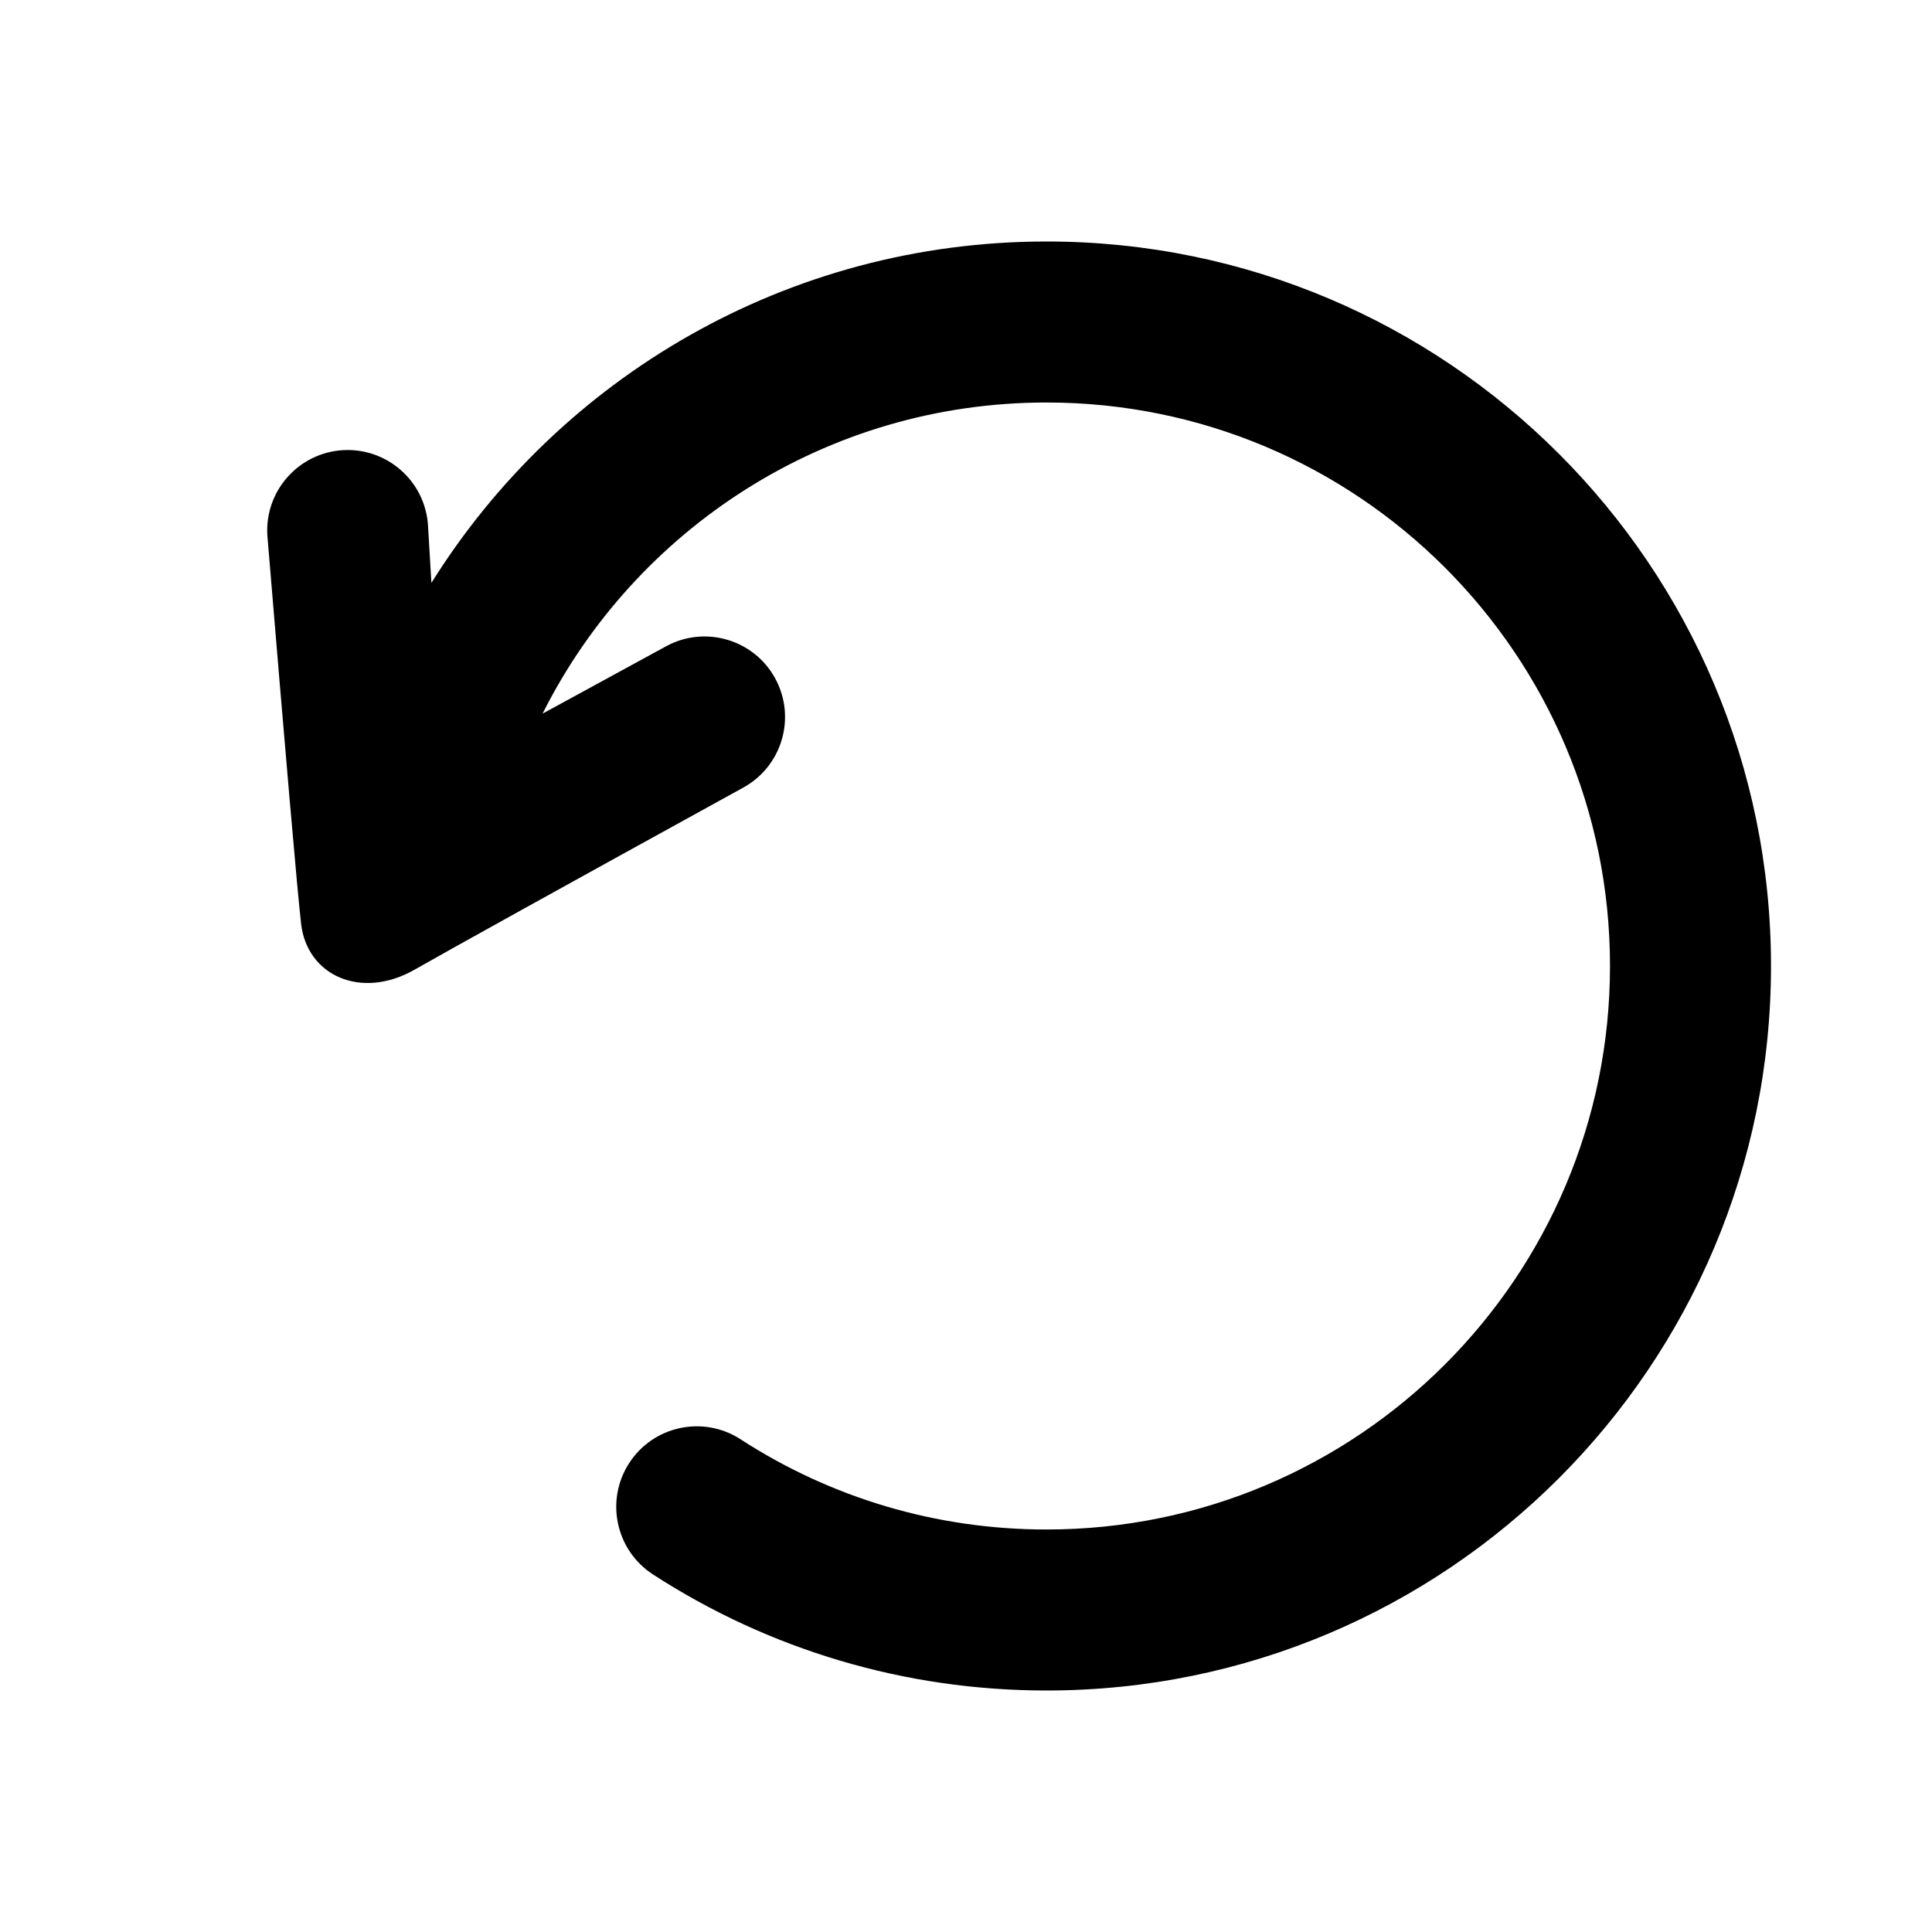
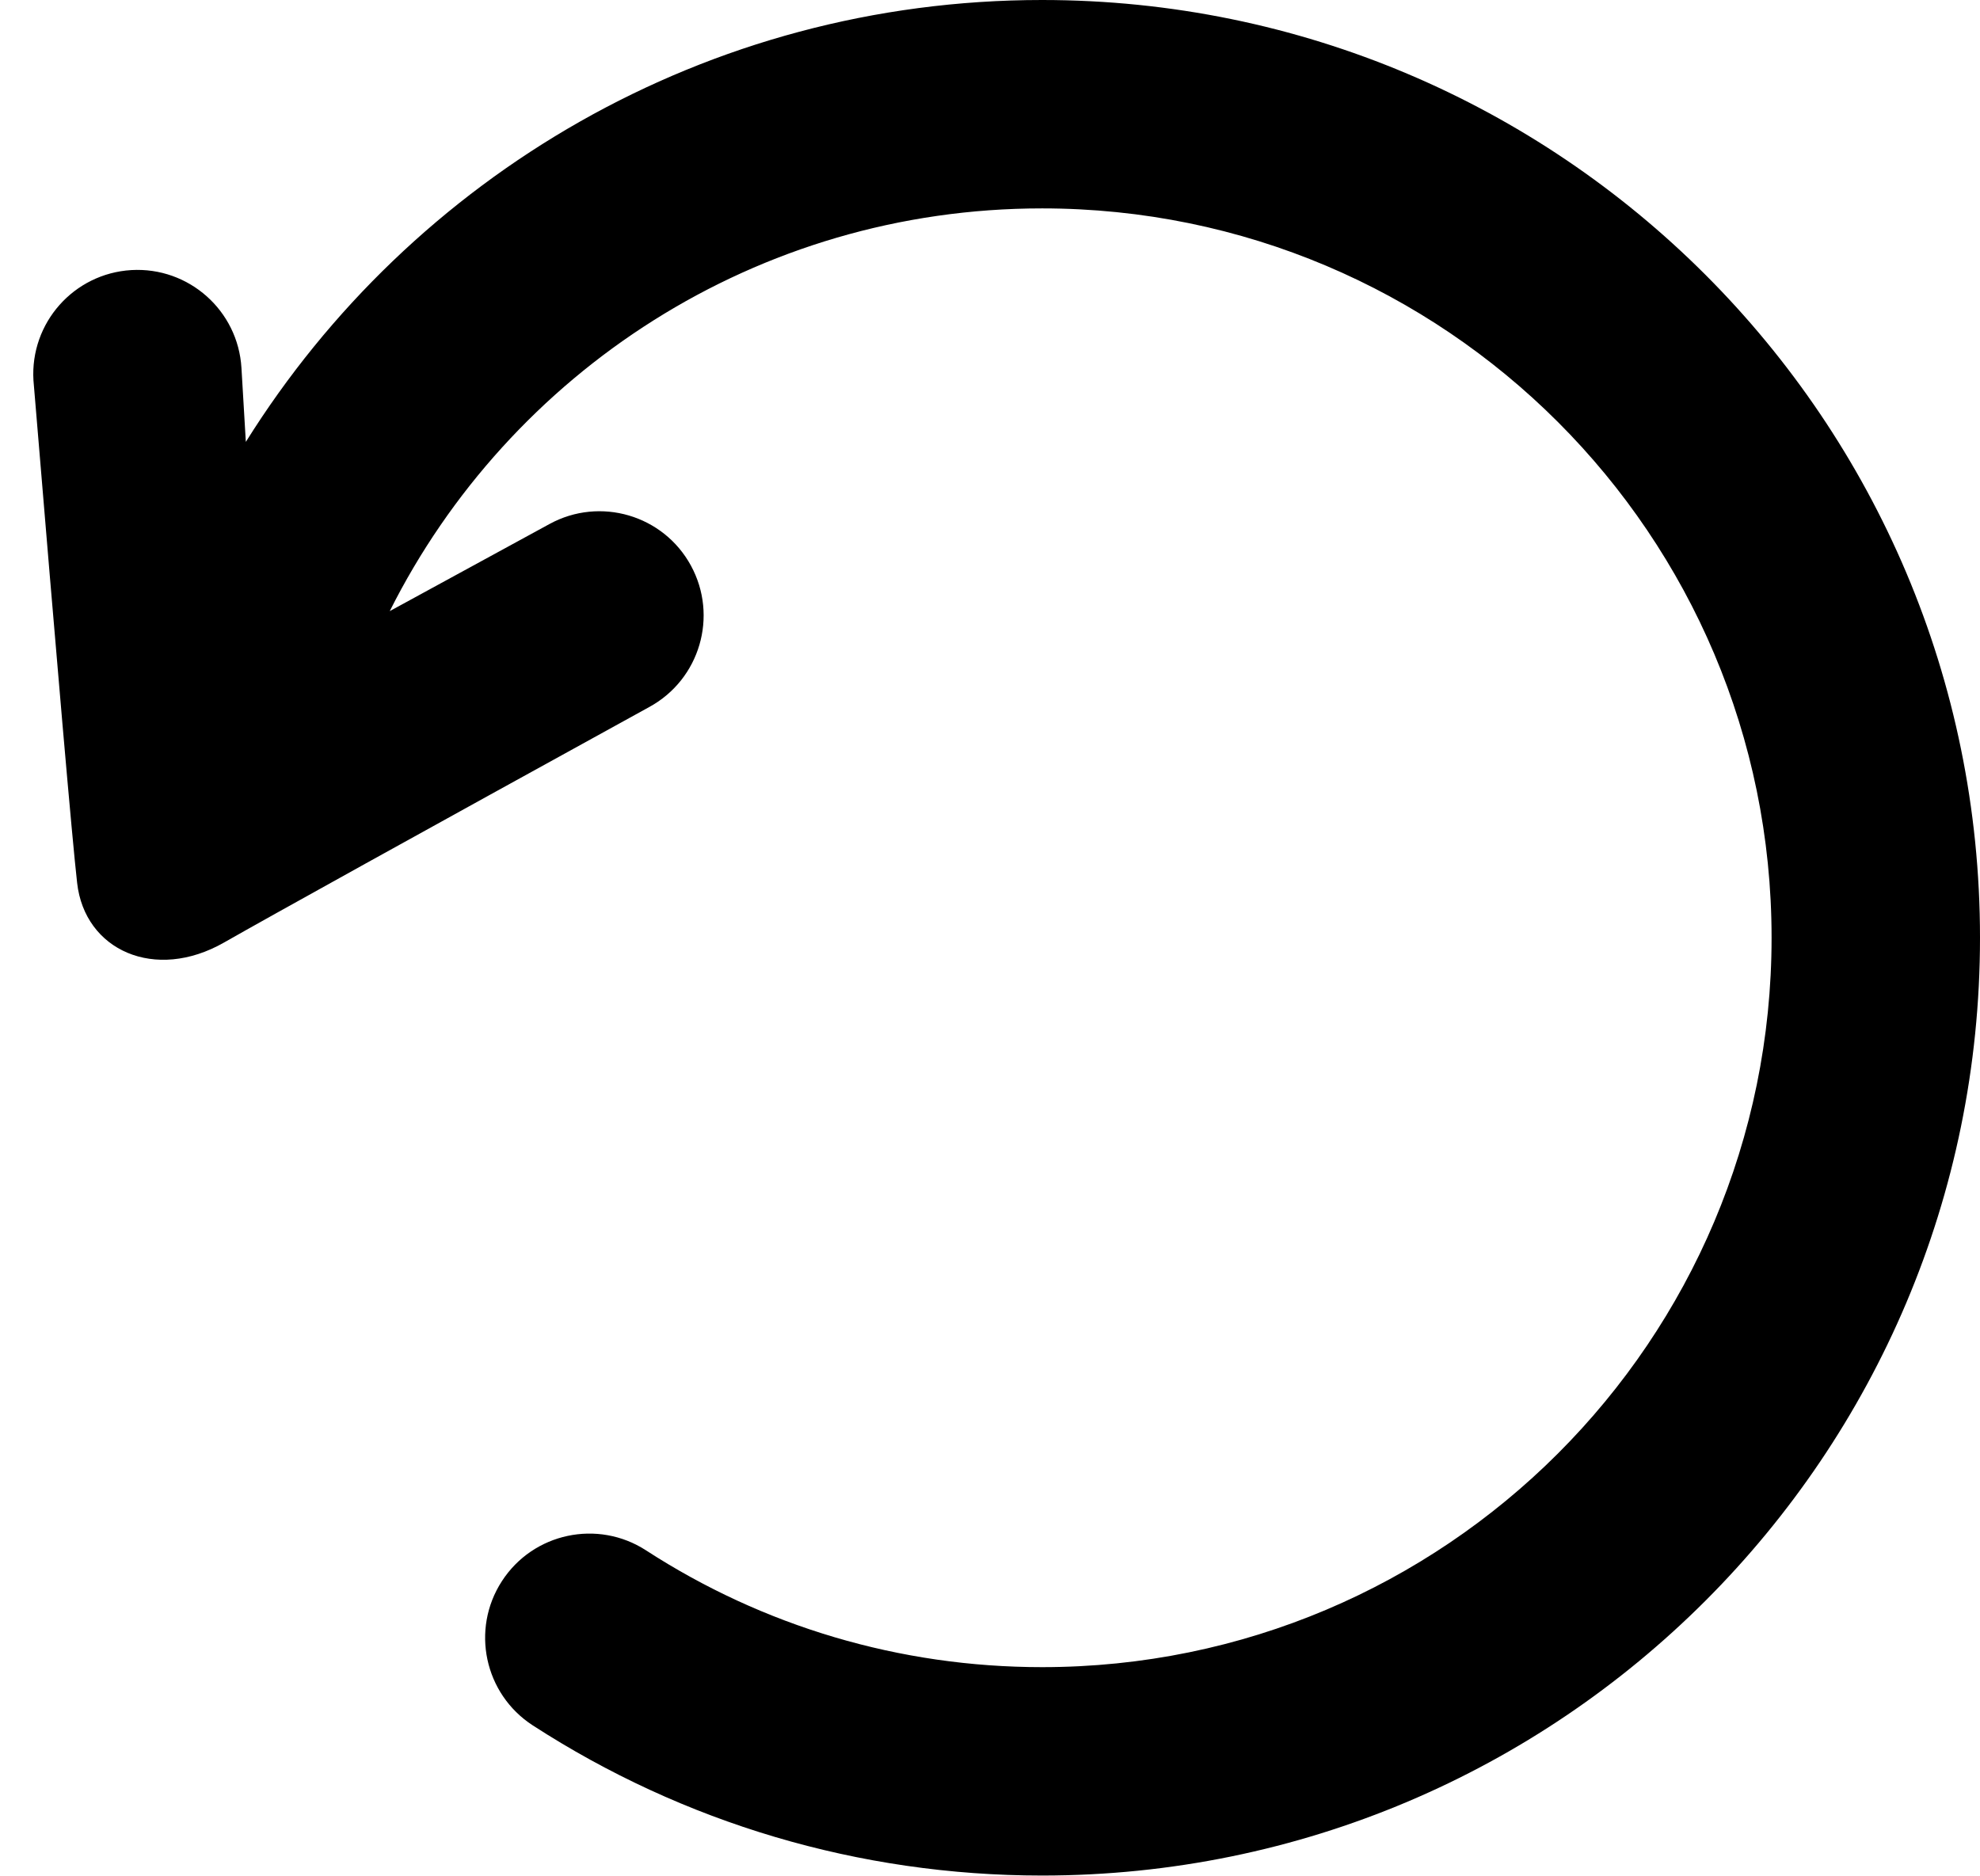
- <svg xmlns="http://www.w3.org/2000/svg" viewBox="0 0 24 24">
-   <path d="M6.74,8.865 L8.273,8.029 C8.758,7.764 9.366,7.943 9.63,8.428 C9.894,8.913 9.716,9.52 9.231,9.785 C6.953,11.039 5.593,11.793 5.151,12.045 C4.489,12.424 3.812,12.122 3.74,11.472 C3.691,11.039 3.552,9.432 3.321,6.65 C3.288,6.099 3.708,5.625 4.26,5.592 C4.811,5.56 5.284,5.98 5.317,6.531 L5.359,7.241 C6.949,4.695 9.777,3 13,3 C17.971,3 22,7.029 22,12 C22,16.971 17.971,21 13,21 C11.242,21 9.556,20.494 8.111,19.558 C7.648,19.257 7.516,18.638 7.816,18.175 C8.116,17.711 8.736,17.579 9.199,17.879 C10.322,18.607 11.631,19 13,19 C16.866,19 20,15.866 20,12 C20,8.134 16.866,5 13,5 C10.261,5 7.89,6.573 6.74,8.865 Z" />
+ <svg xmlns="http://www.w3.org/2000/svg" width="19px" height="18px" viewBox="0 0 19 18" version="1.1">
+   <path d="M3.74,5.865 L5.273,5.029 C5.758,4.764 6.366,4.943 6.63,5.428 C6.894,5.913 6.716,6.52 6.231,6.785 C3.953,8.039 2.593,8.793 2.151,9.045 C1.489,9.424 0.812,9.122 0.74,8.472 C0.691,8.039 0.552,6.432 0.321,3.65 C0.288,3.099 0.708,2.625 1.26,2.592 C1.811,2.56 2.284,2.98 2.317,3.531 L2.359,4.241 C3.949,1.695 6.777,0 10,0 C14.971,0 19,4.029 19,9 C19,13.971 14.971,18 10,18 C8.242,18 6.556,17.494 5.111,16.558 C4.648,16.257 4.516,15.638 4.816,15.175 C5.116,14.711 5.736,14.579 6.199,14.879 C7.322,15.607 8.631,16 10,16 C13.866,16 17,12.866 17,9 C17,5.134 13.866,2 10,2 C7.261,2 4.89,3.573 3.74,5.865 Z" id="path-1" />
</svg>
